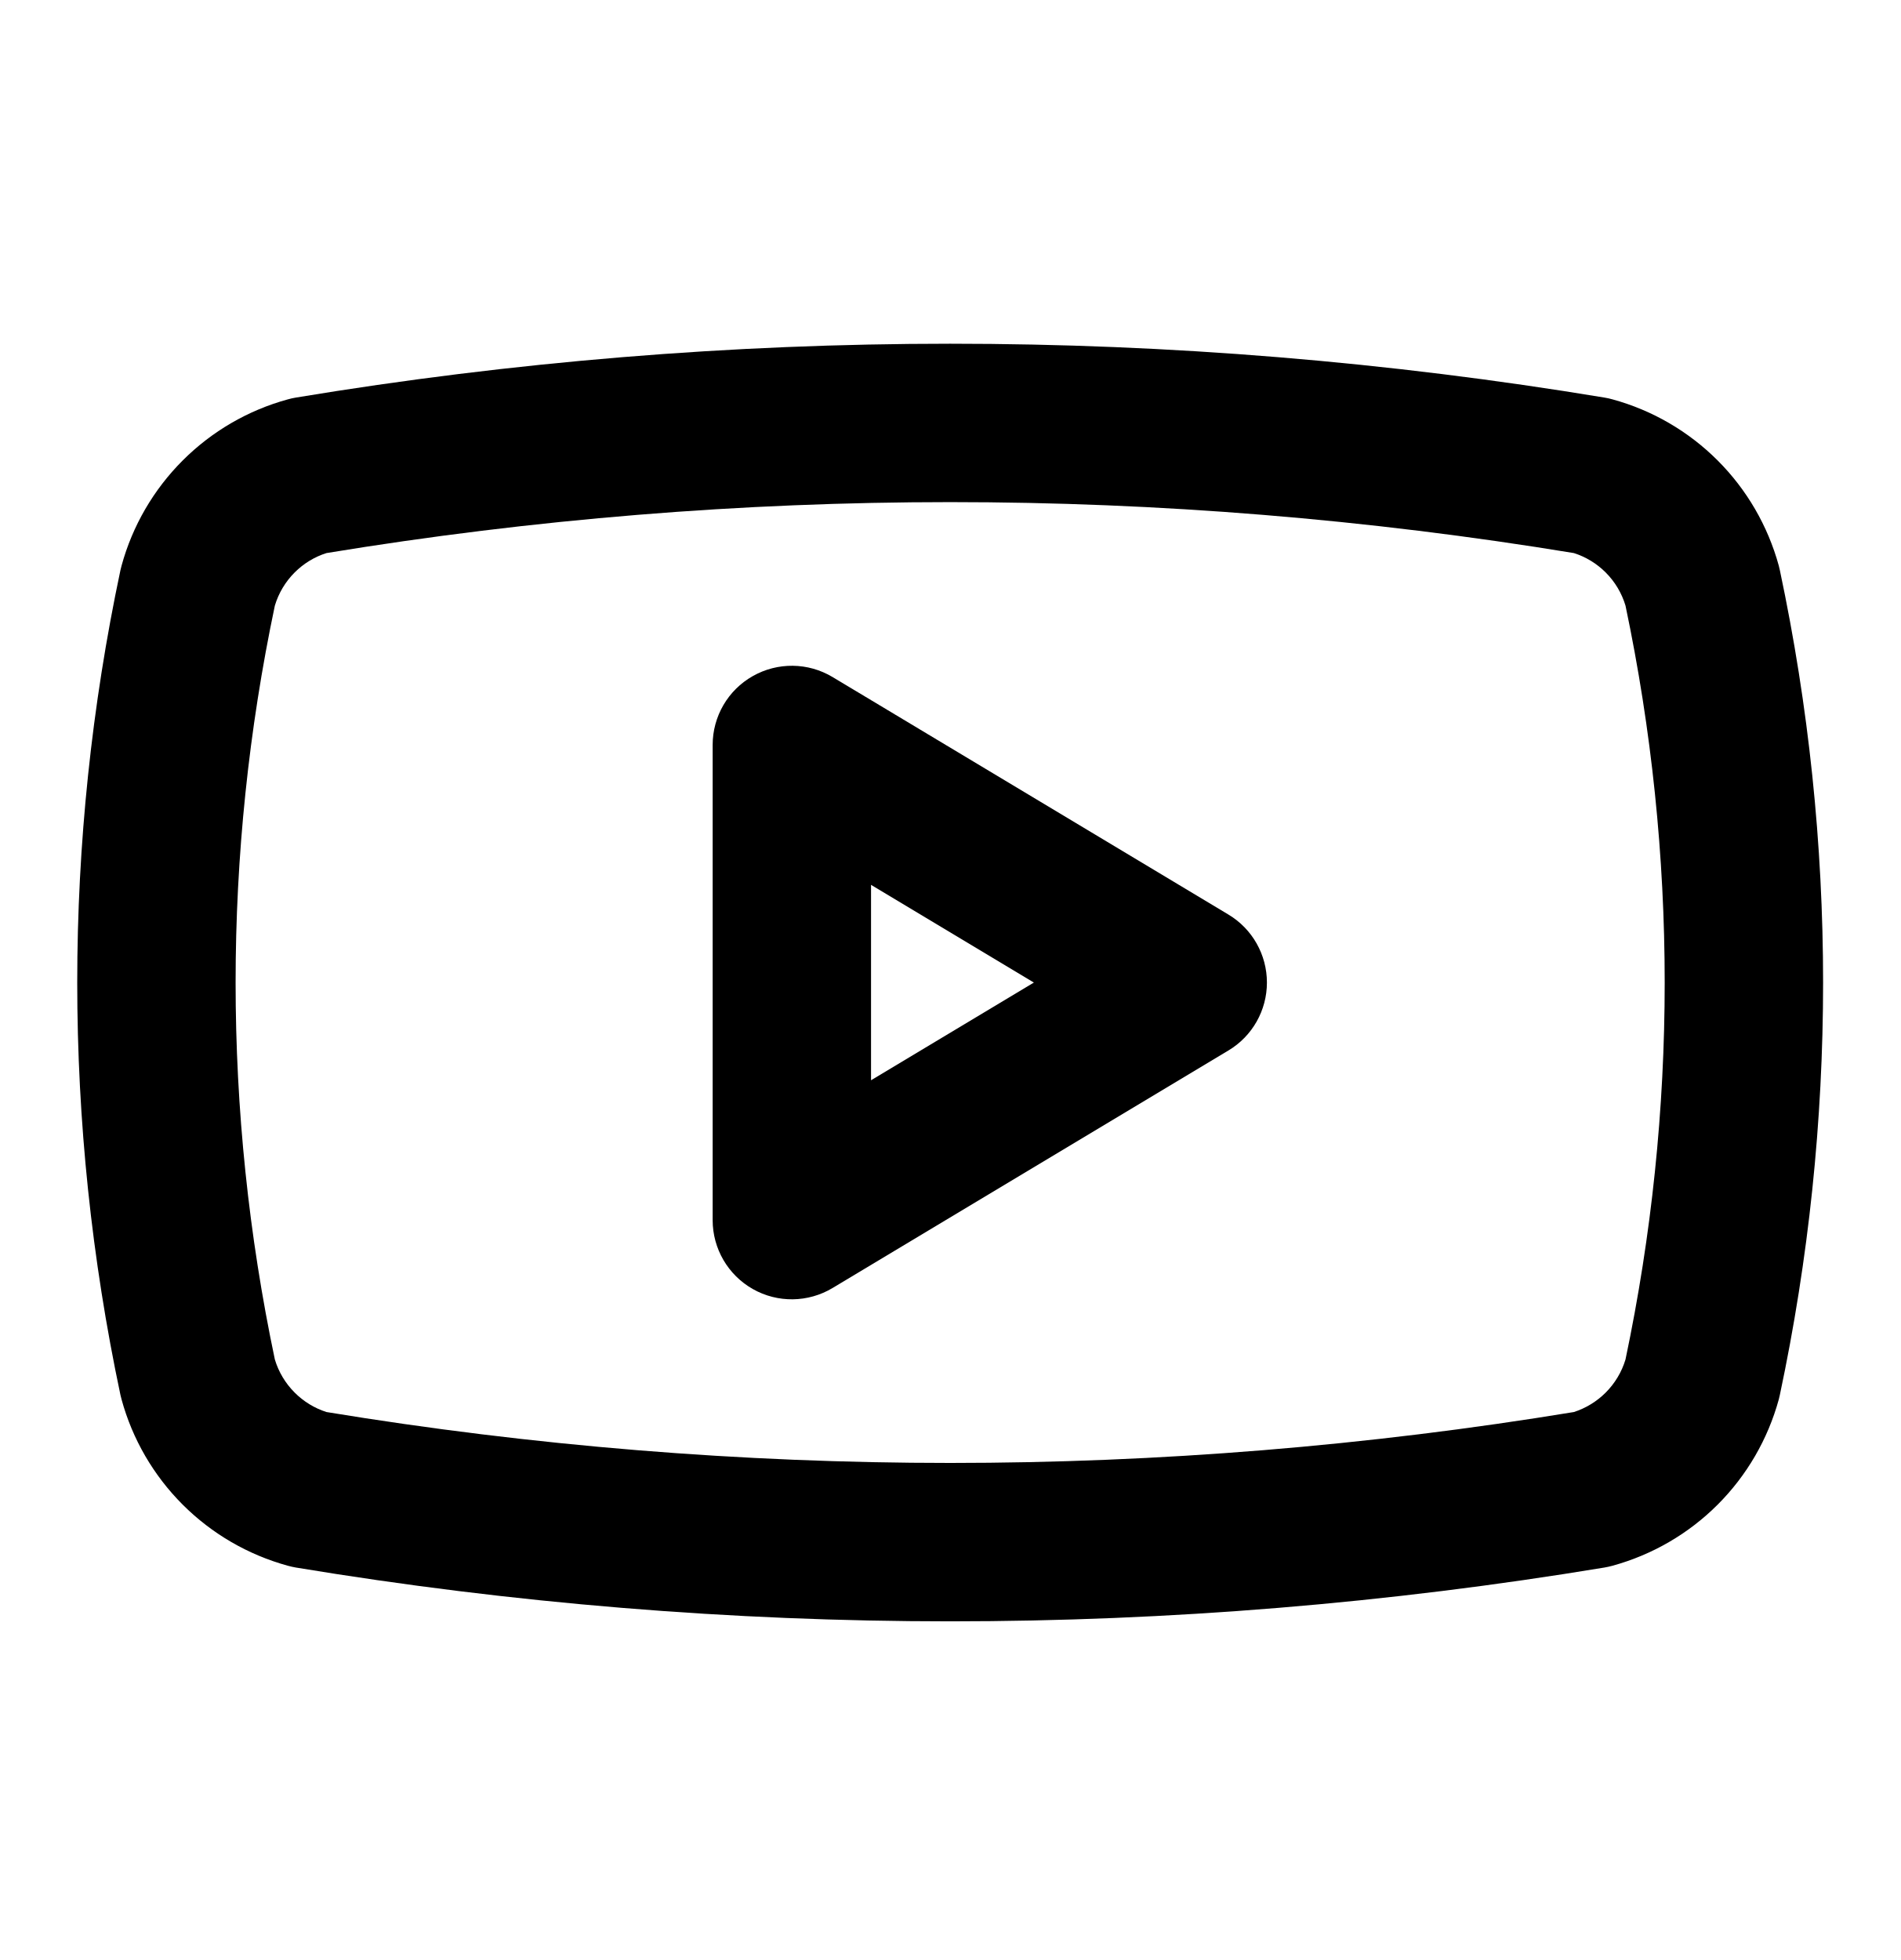
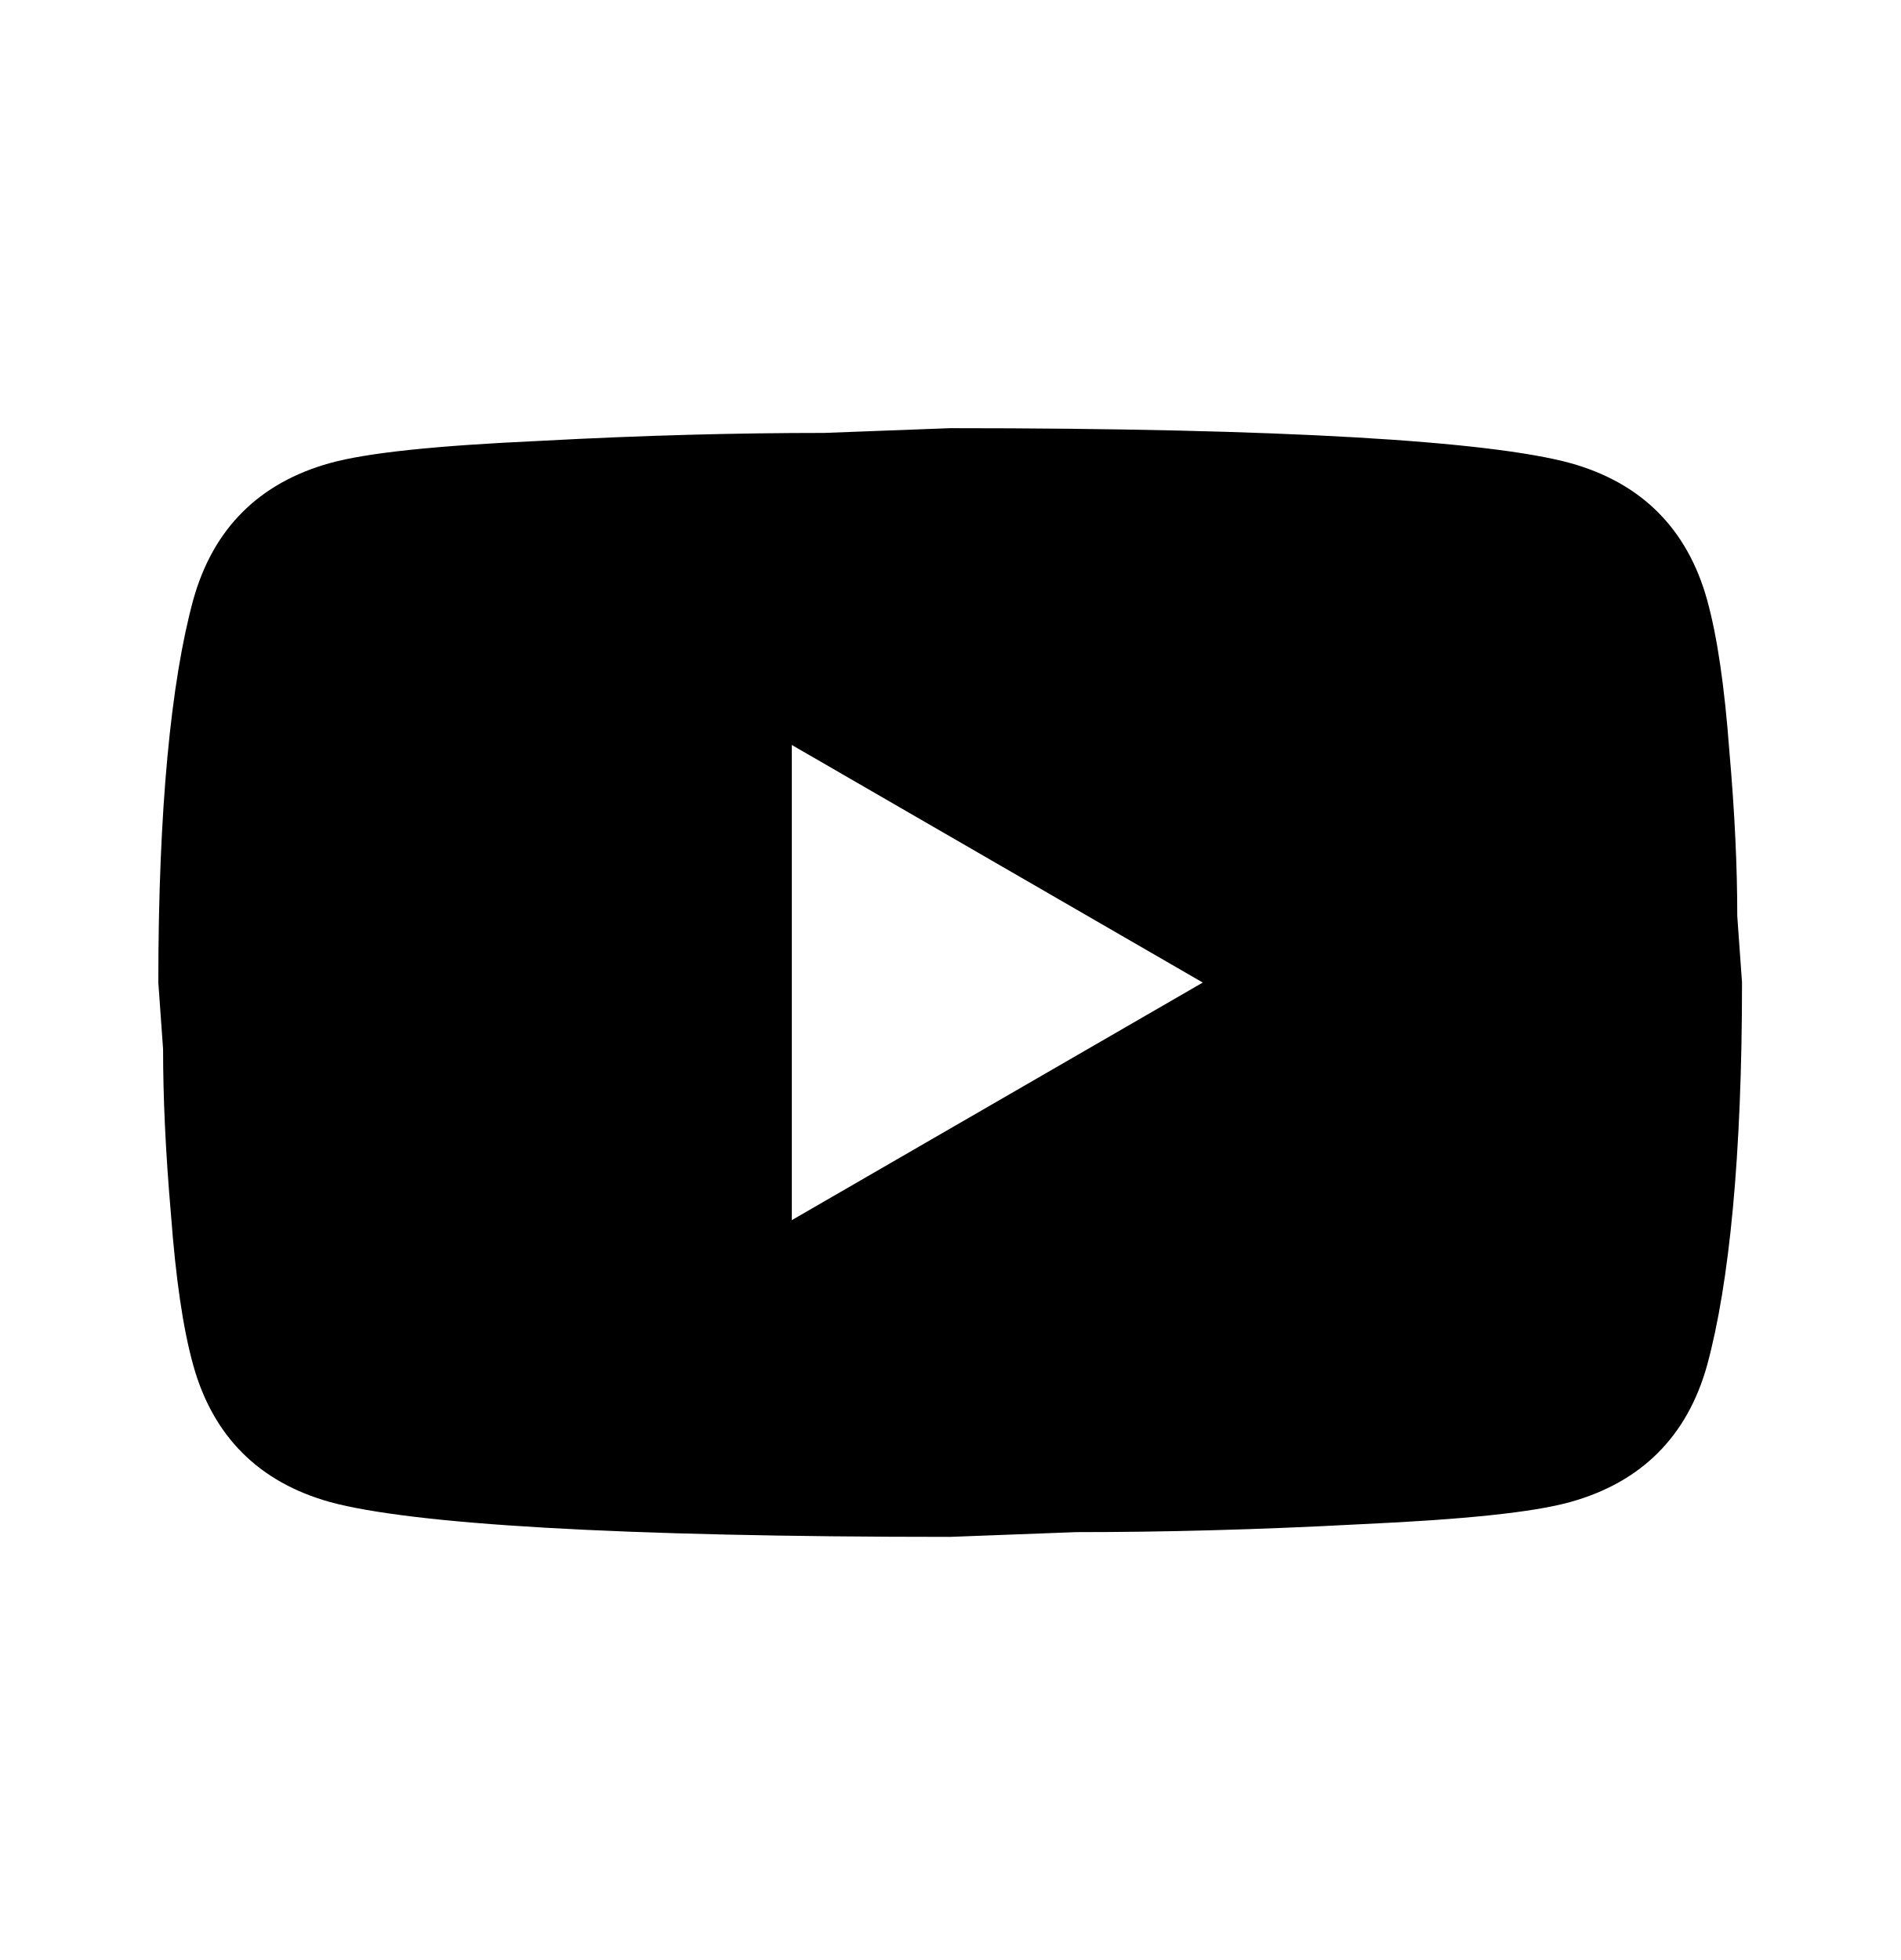
<svg xmlns="http://www.w3.org/2000/svg" width="32" height="33" viewBox="0 0 32 33" fill="none">
-   <path fill-rule="evenodd" clip-rule="evenodd" d="M5.497 9.312C5.295 9.376 5.112 9.488 4.962 9.638C4.806 9.794 4.691 9.986 4.628 10.197C3.747 14.382 3.747 18.704 4.628 22.889C4.691 23.099 4.806 23.291 4.962 23.447C5.112 23.597 5.295 23.709 5.497 23.774C12.452 24.917 19.547 24.917 26.502 23.774C26.703 23.709 26.887 23.597 27.037 23.447C27.193 23.291 27.308 23.099 27.371 22.889C28.251 18.704 28.251 14.382 27.371 10.197C27.308 9.986 27.193 9.794 27.037 9.638C26.887 9.488 26.703 9.376 26.502 9.312C19.547 8.168 12.452 8.168 5.497 9.312ZM4.981 6.694C12.277 5.485 19.722 5.485 27.017 6.694C27.063 6.702 27.108 6.711 27.152 6.724C27.822 6.907 28.432 7.262 28.923 7.753C29.414 8.244 29.768 8.854 29.952 9.524C29.959 9.549 29.965 9.574 29.97 9.6C30.941 14.178 30.941 18.908 29.97 23.486C29.965 23.511 29.959 23.537 29.952 23.562C29.768 24.232 29.414 24.842 28.923 25.333C28.432 25.824 27.822 26.178 27.152 26.362C27.108 26.374 27.063 26.384 27.017 26.392C19.722 27.6 12.277 27.6 4.981 26.392C4.936 26.384 4.891 26.374 4.847 26.362C4.177 26.178 3.567 25.824 3.076 25.333C2.585 24.842 2.23 24.232 2.047 23.562C2.04 23.537 2.034 23.511 2.028 23.486C1.058 18.908 1.058 14.178 2.028 9.6C2.034 9.574 2.04 9.549 2.047 9.524C2.23 8.854 2.585 8.244 3.076 7.753C3.567 7.262 4.177 6.907 4.847 6.724C4.891 6.711 4.936 6.702 4.981 6.694Z" fill="currentColor" />
-   <path fill-rule="evenodd" clip-rule="evenodd" d="M12.676 11.383C13.094 11.146 13.607 11.152 14.019 11.399L20.686 15.399C21.088 15.64 21.333 16.075 21.333 16.543C21.333 17.011 21.088 17.445 20.686 17.686L14.019 21.686C13.607 21.933 13.094 21.94 12.676 21.703C12.258 21.466 12 21.023 12 20.543V12.543C12 12.062 12.258 11.619 12.676 11.383ZM14.667 14.898V18.188L17.409 16.543L14.667 14.898Z" fill="currentColor" />
+   <path d="M13.333 20.543L20.253 16.543L13.333 12.543V20.543ZM28.746 10.103C28.919 10.729 29.039 11.569 29.119 12.636C29.213 13.703 29.253 14.623 29.253 15.423L29.333 16.543C29.333 19.463 29.119 21.61 28.746 22.983C28.413 24.183 27.639 24.956 26.439 25.29C25.813 25.463 24.666 25.583 22.906 25.663C21.173 25.756 19.586 25.796 18.119 25.796L15.999 25.876C10.413 25.876 6.933 25.663 5.559 25.29C4.359 24.956 3.586 24.183 3.253 22.983C3.079 22.356 2.959 21.516 2.879 20.45C2.786 19.383 2.746 18.463 2.746 17.663L2.666 16.543C2.666 13.623 2.879 11.476 3.253 10.103C3.586 8.903 4.359 8.129 5.559 7.796C6.186 7.623 7.333 7.503 9.093 7.423C10.826 7.329 12.413 7.289 13.879 7.289L15.999 7.209C21.586 7.209 25.066 7.423 26.439 7.796C27.639 8.129 28.413 8.903 28.746 10.103Z" fill="currentColor" />
</svg>
